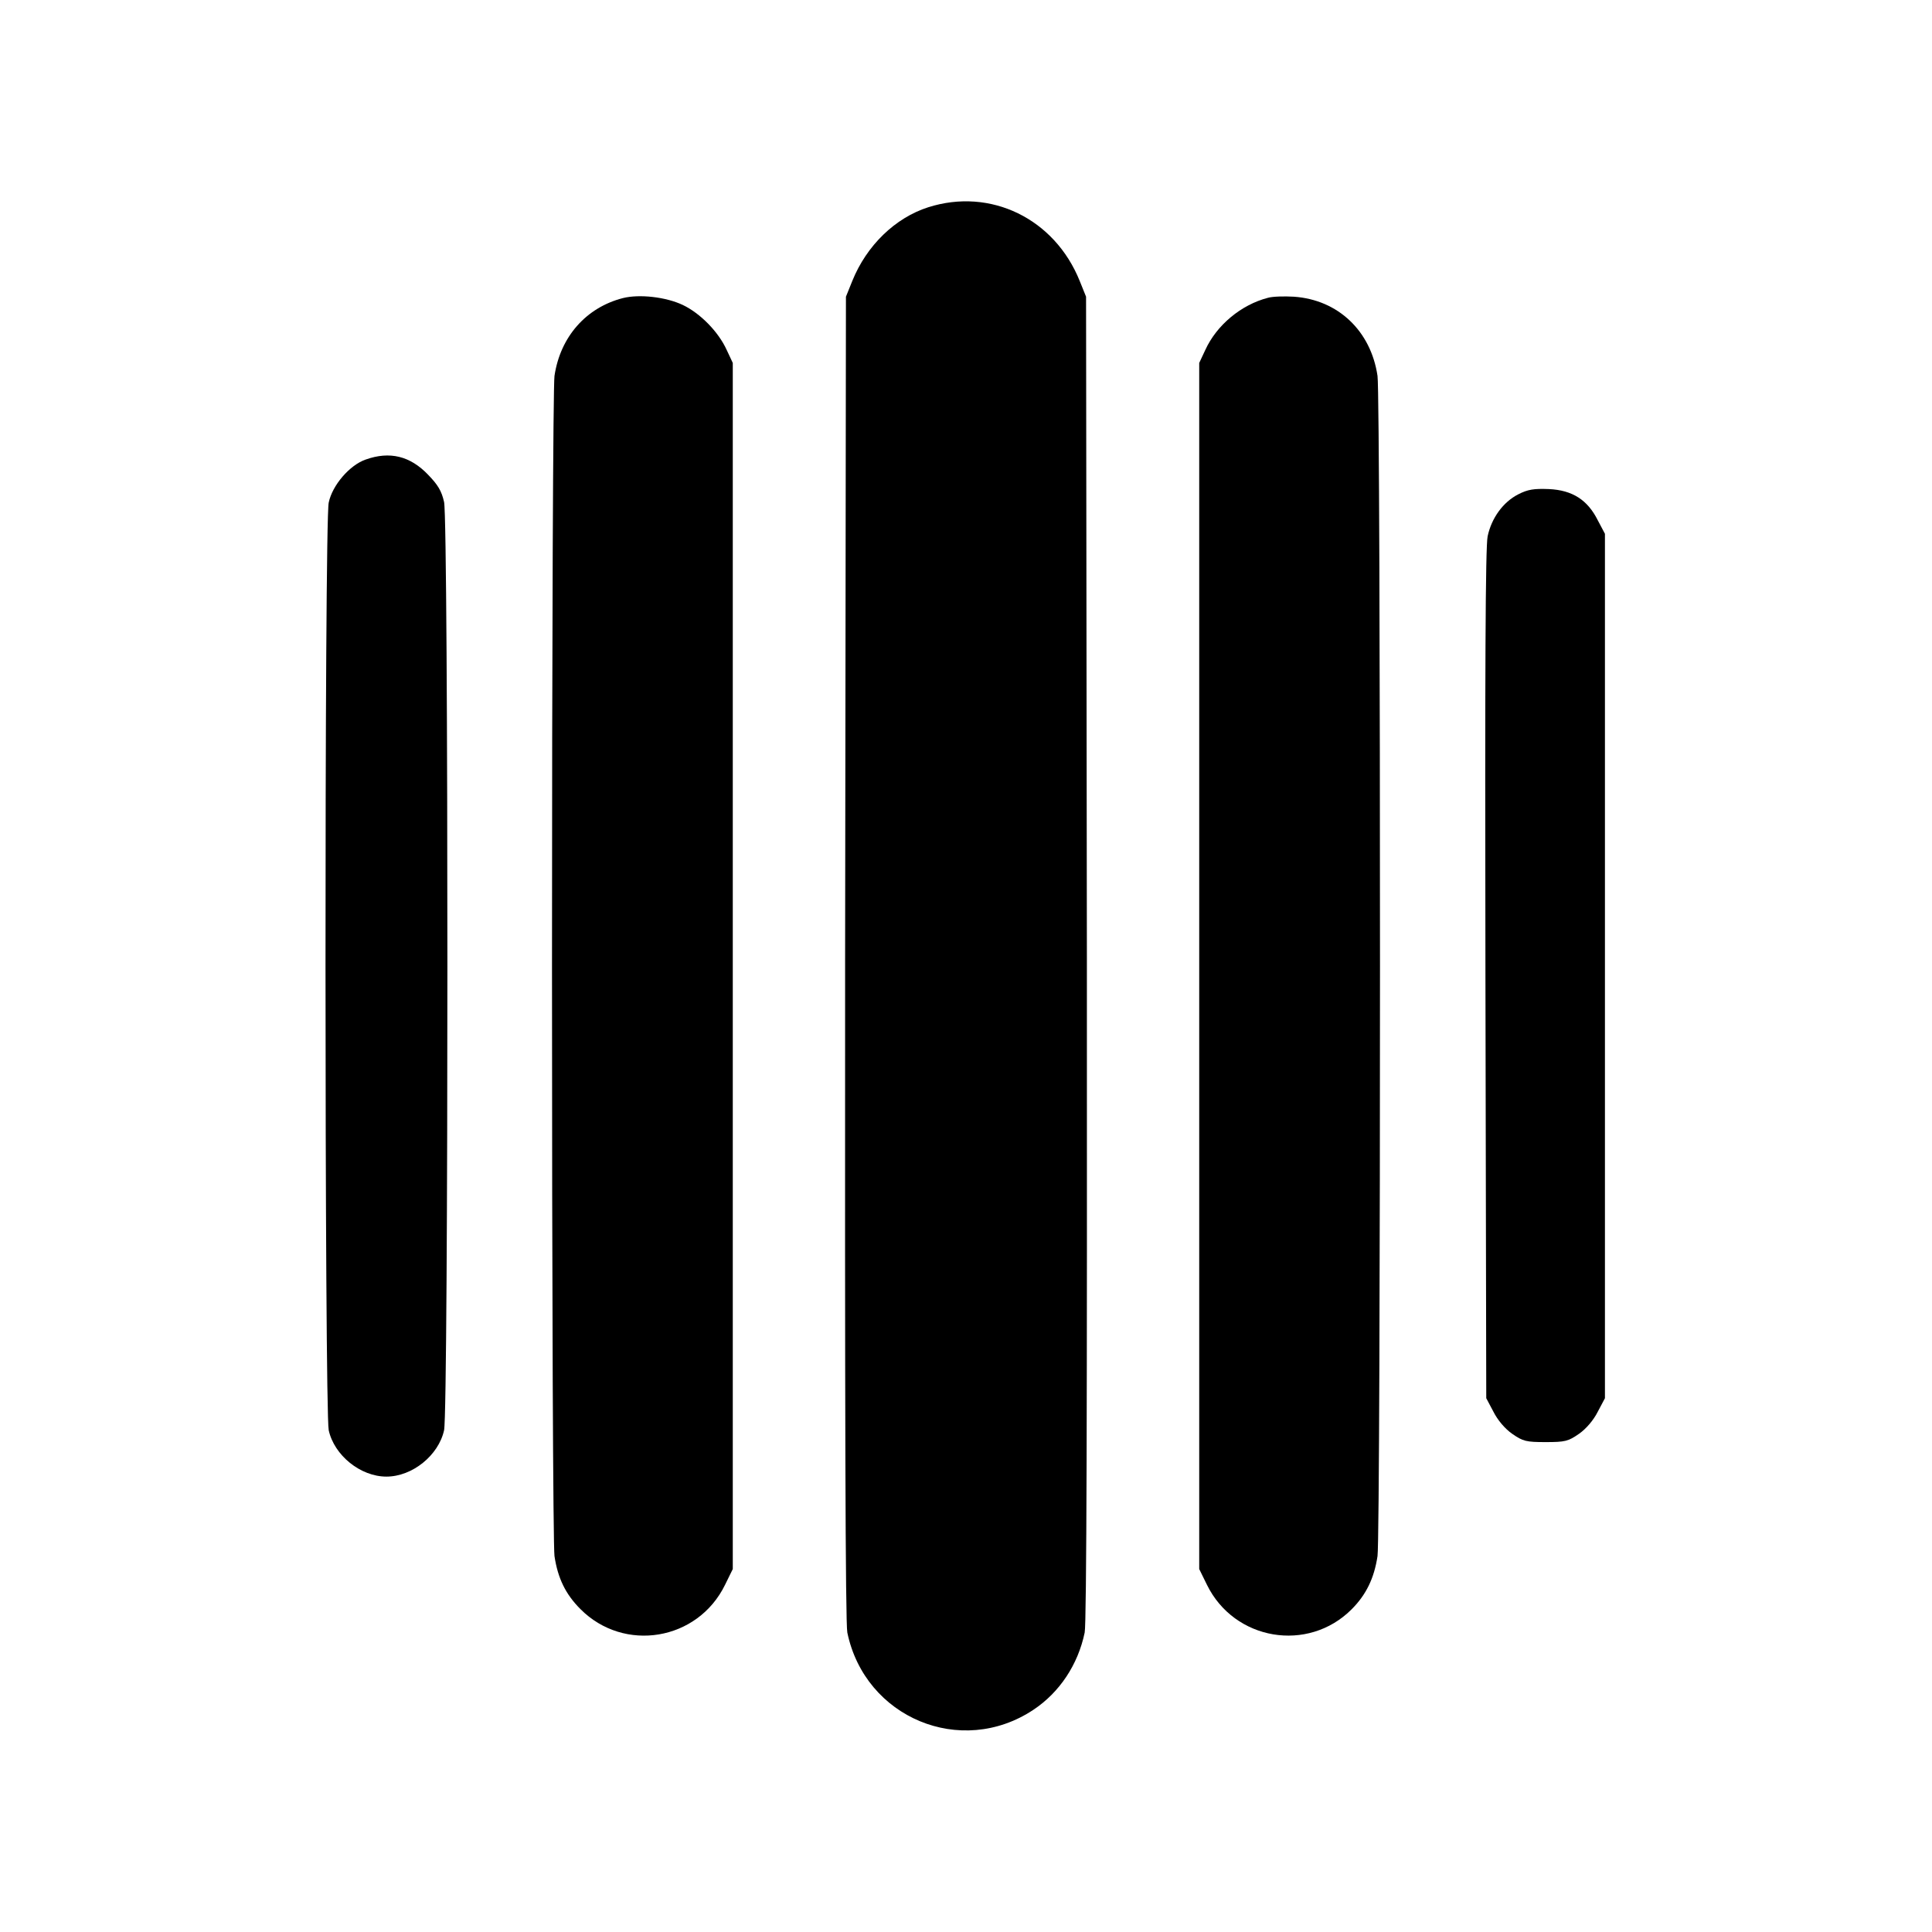
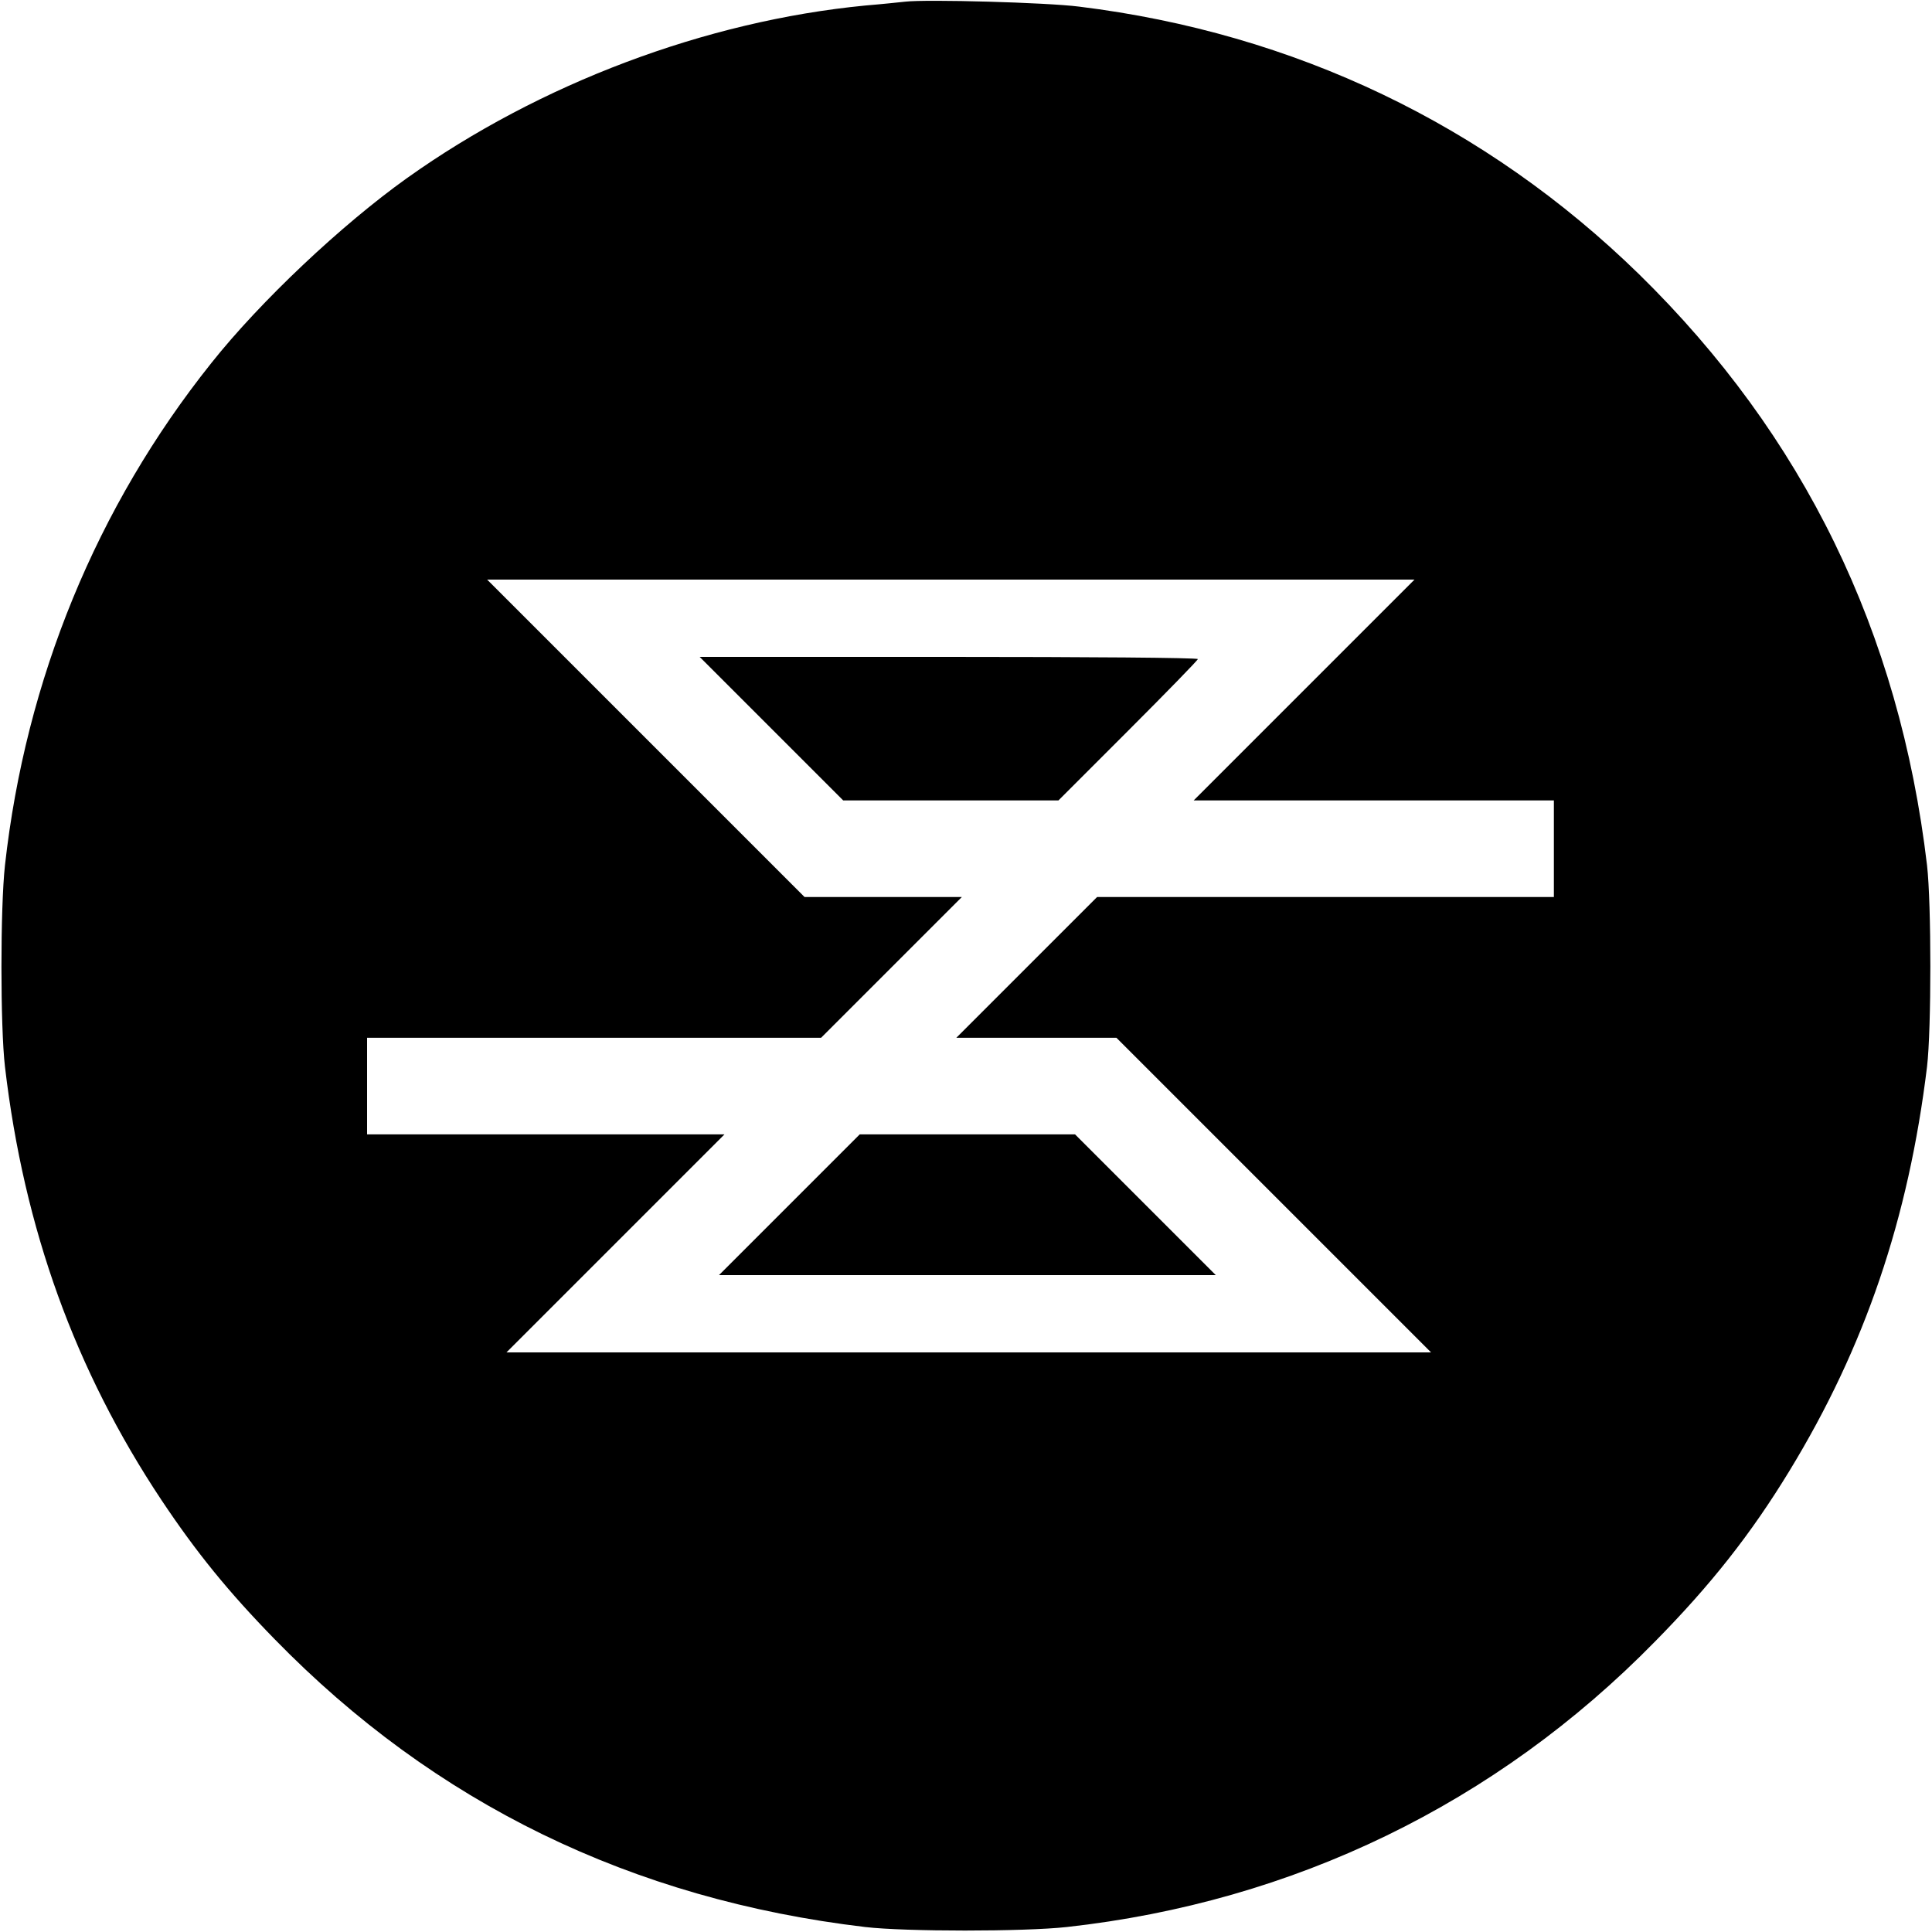
<svg xmlns="http://www.w3.org/2000/svg" version="1.0" width="700pt" height="700pt" viewBox="0 0 700 700" preserveAspectRatio="xMidYMid meet">
  <g transform="translate(0,700) scale(0.1,-0.1)" fill="#000000" stroke="none">
-     <path d="M3363 6249 c-119 -38 -223 -138 -275 -267 l-23 -57 -3 -2395 c-1 -1621 1 -2411 8 -2445 64 -309 412 -454 674 -280 95 63 162 164 186 280 7 34 9 824 8 2445 l-3 2395 -23 57 c-91 226 -323 339 -549 267z" />
-     <path d="M2257 5920 c-133 -34 -227 -140 -248 -282 -5 -36 -9 -945 -9 -2138 0 -1193 4 -2102 9 -2138 12 -80 40 -138 94 -192 158 -159 425 -115 524 88 l28 57 0 2185 0 2185 -22 47 c-30 66 -96 133 -159 163 -61 29 -157 40 -217 25z" />
-     <path d="M4594 5921 c-97 -25 -186 -99 -227 -189 l-22 -47 0 -2185 0 -2185 28 -57 c99 -202 366 -247 524 -89 53 53 82 113 94 193 12 83 12 4193 0 4276 -24 163 -143 276 -303 287 -34 2 -77 1 -94 -4z" />
-     <path d="M1325 5335 c-58 -20 -121 -93 -134 -156 -16 -72 -15 -3288 0 -3361 20 -91 115 -168 209 -168 94 0 189 77 209 168 16 74 16 3289 0 3363 -9 40 -22 62 -58 99 -65 68 -139 86 -226 55z" />
-     <path d="M5501 5209 c-55 -28 -97 -86 -111 -152 -8 -37 -10 -488 -8 -1587 l3 -1536 26 -49 c15 -30 42 -62 68 -80 39 -27 50 -30 121 -30 71 0 82 3 121 30 26 18 53 50 68 80 l26 49 0 1566 0 1566 -26 49 c-37 74 -92 109 -177 113 -54 2 -76 -1 -111 -19z" />
+     <path d="M3280 6994 c-19 -2 -84 -9 -145 -14 -578 -56 -1180 -283 -1660 -625 -237 -169 -531 -446 -709 -670 -416 -521 -673 -1147 -748 -1820 -17 -154 -17 -585 0 -730 69 -588 254 -1099 567 -1570 126 -189 242 -332 410 -504 580 -595 1295 -943 2140 -1043 145 -17 576 -17 730 0 822 91 1556 447 2131 1034 203 206 348 390 487 618 274 449 432 915 499 1465 16 135 16 591 0 730 -100 846 -447 1557 -1043 2141 -555 542 -1249 874 -2029 970 -117 15 -553 27 -630 18z m1445 -2494 l-400 -400 653 0 652 0 0 -175 0 -175 -828 0 -827 0 -255 -255 -255 -255 290 0 290 0 570 -570 570 -570 -1675 0 -1675 0 395 395 395 395 -648 0 -647 0 0 175 0 175 823 0 822 0 255 255 255 255 -285 0 -285 0 -575 575 -575 575 1680 0 1680 0 -400 -400z" />
+     <path d="M2795 4360 l260 -260 390 0 390 0 252 252 c139 139 253 256 253 260 0 5 -406 8 -902 8 l-903 0 260 -260z" />
+     <path d="M2860 2635 l-255 -255 900 0 900 0 -255 255 -255 255 -390 0 -390 0 -255 -255z" />
  </g>
</svg>
